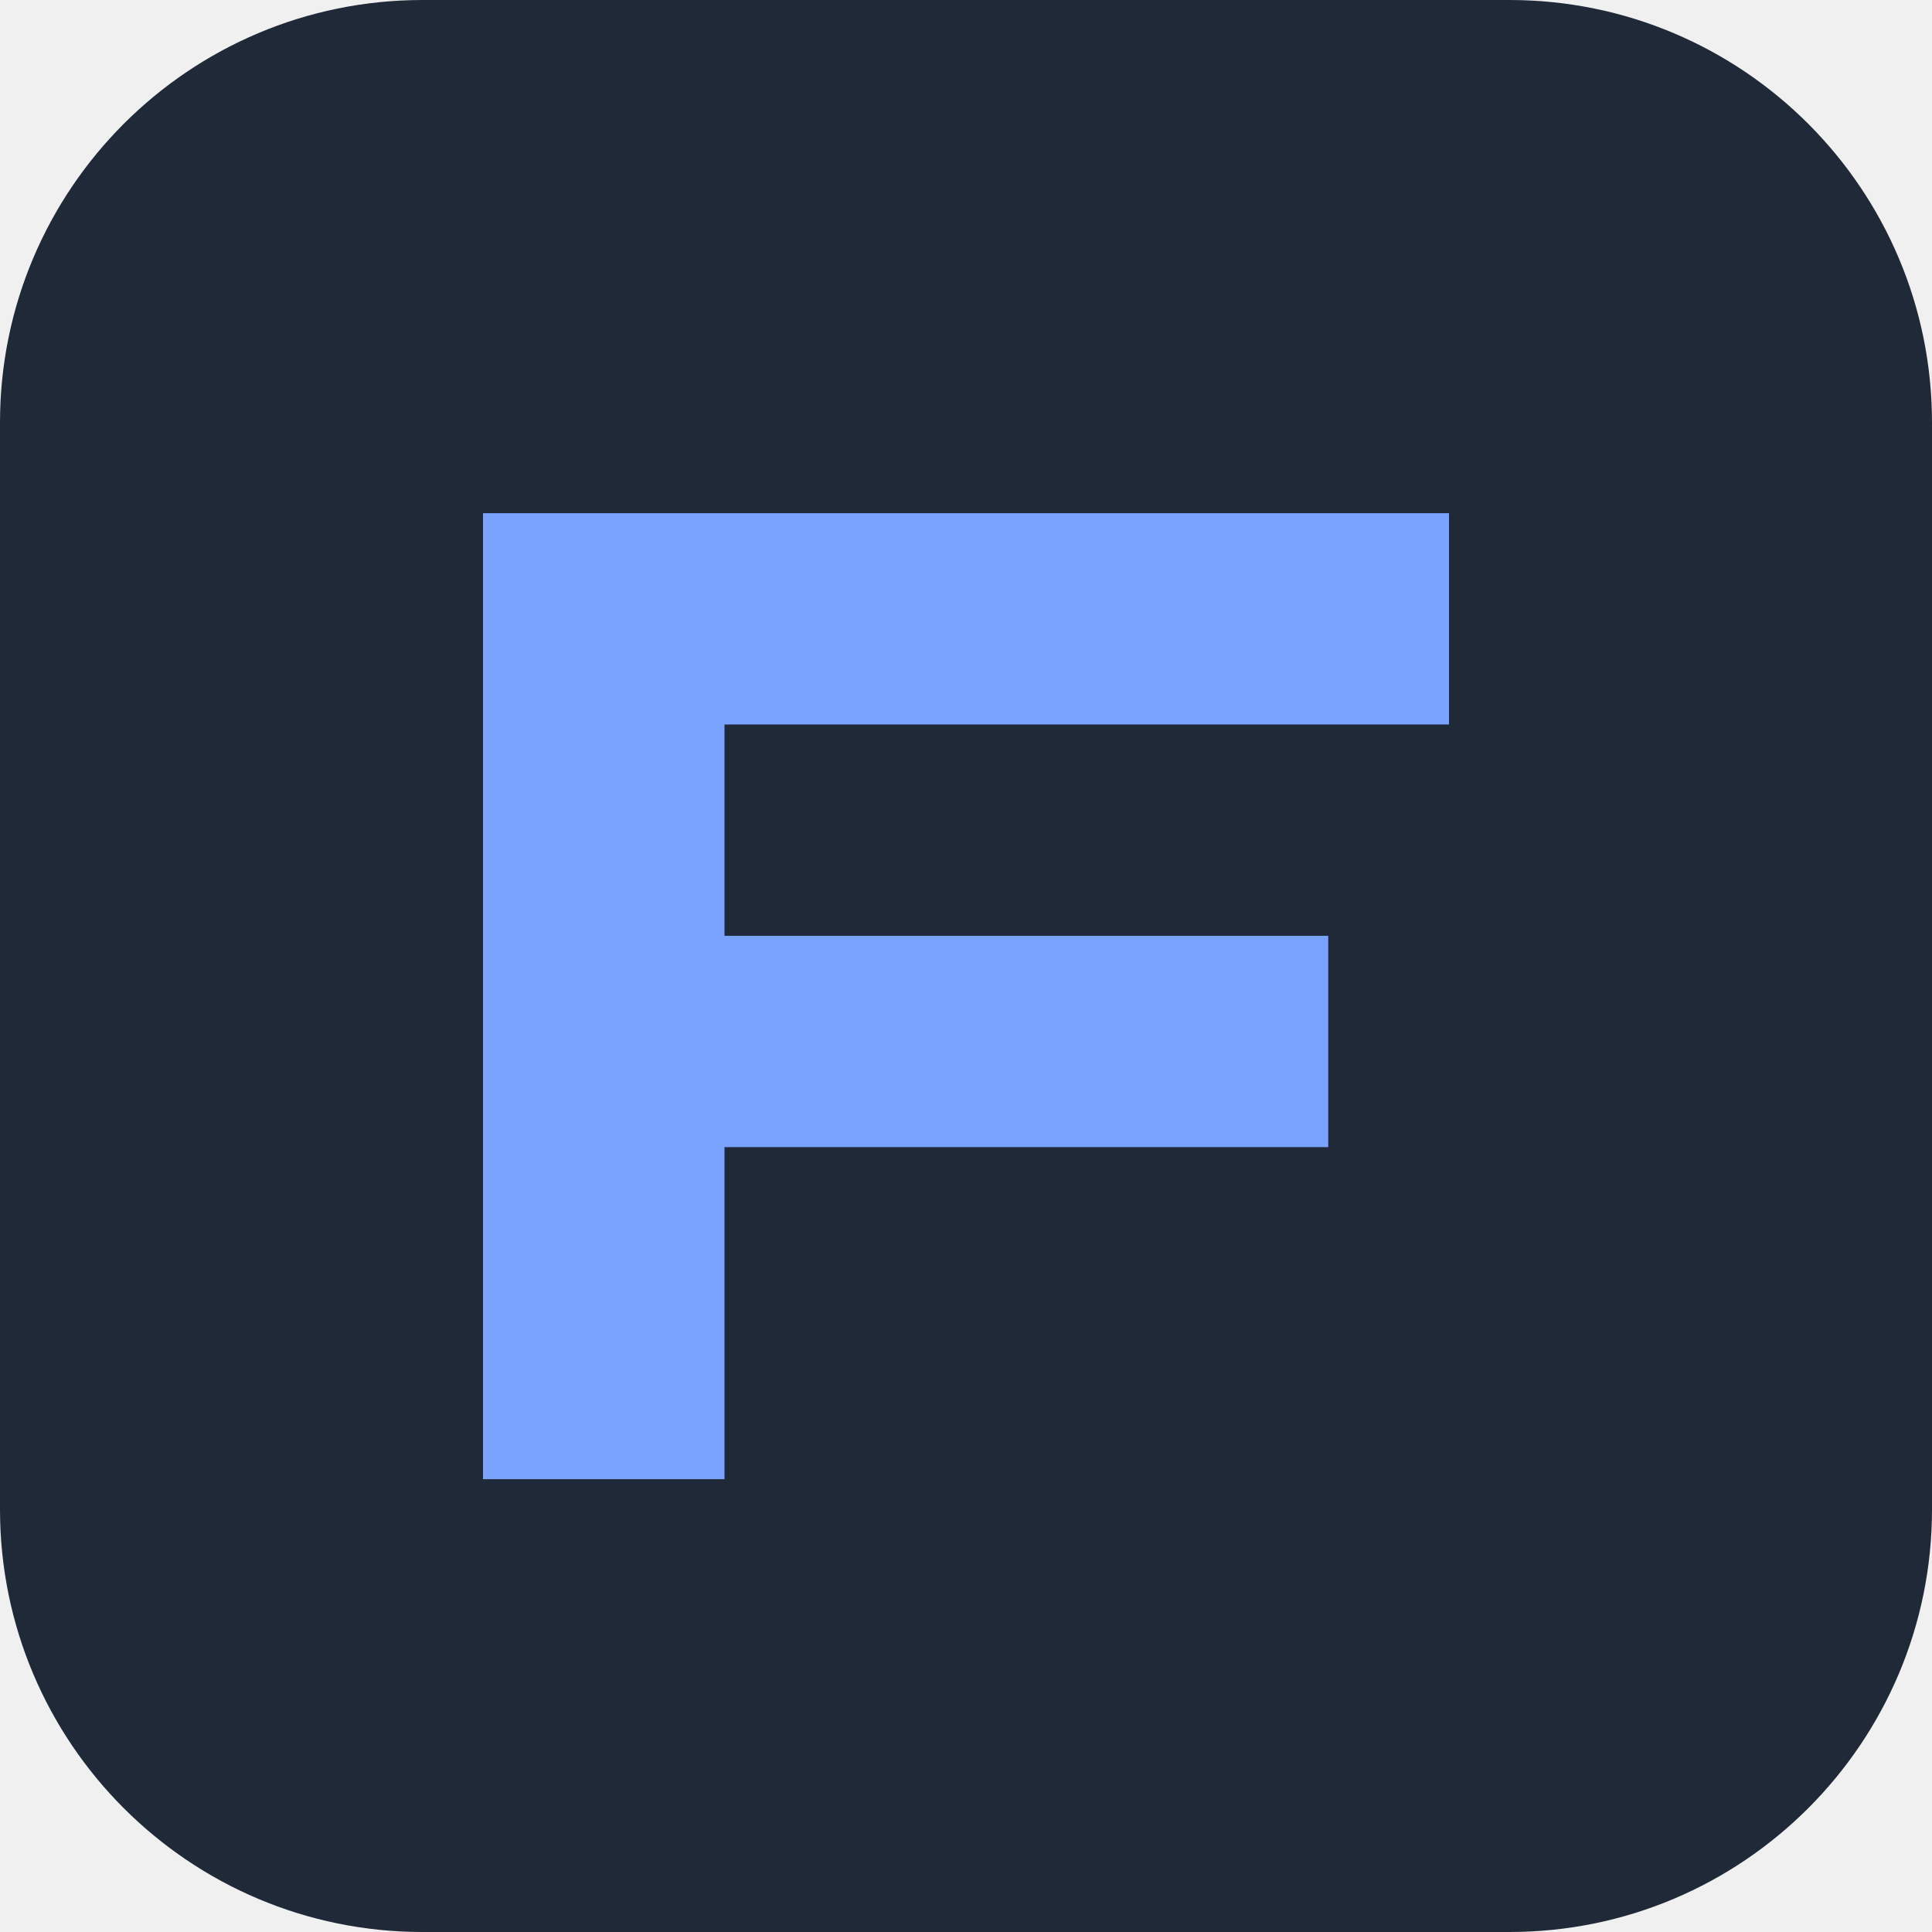
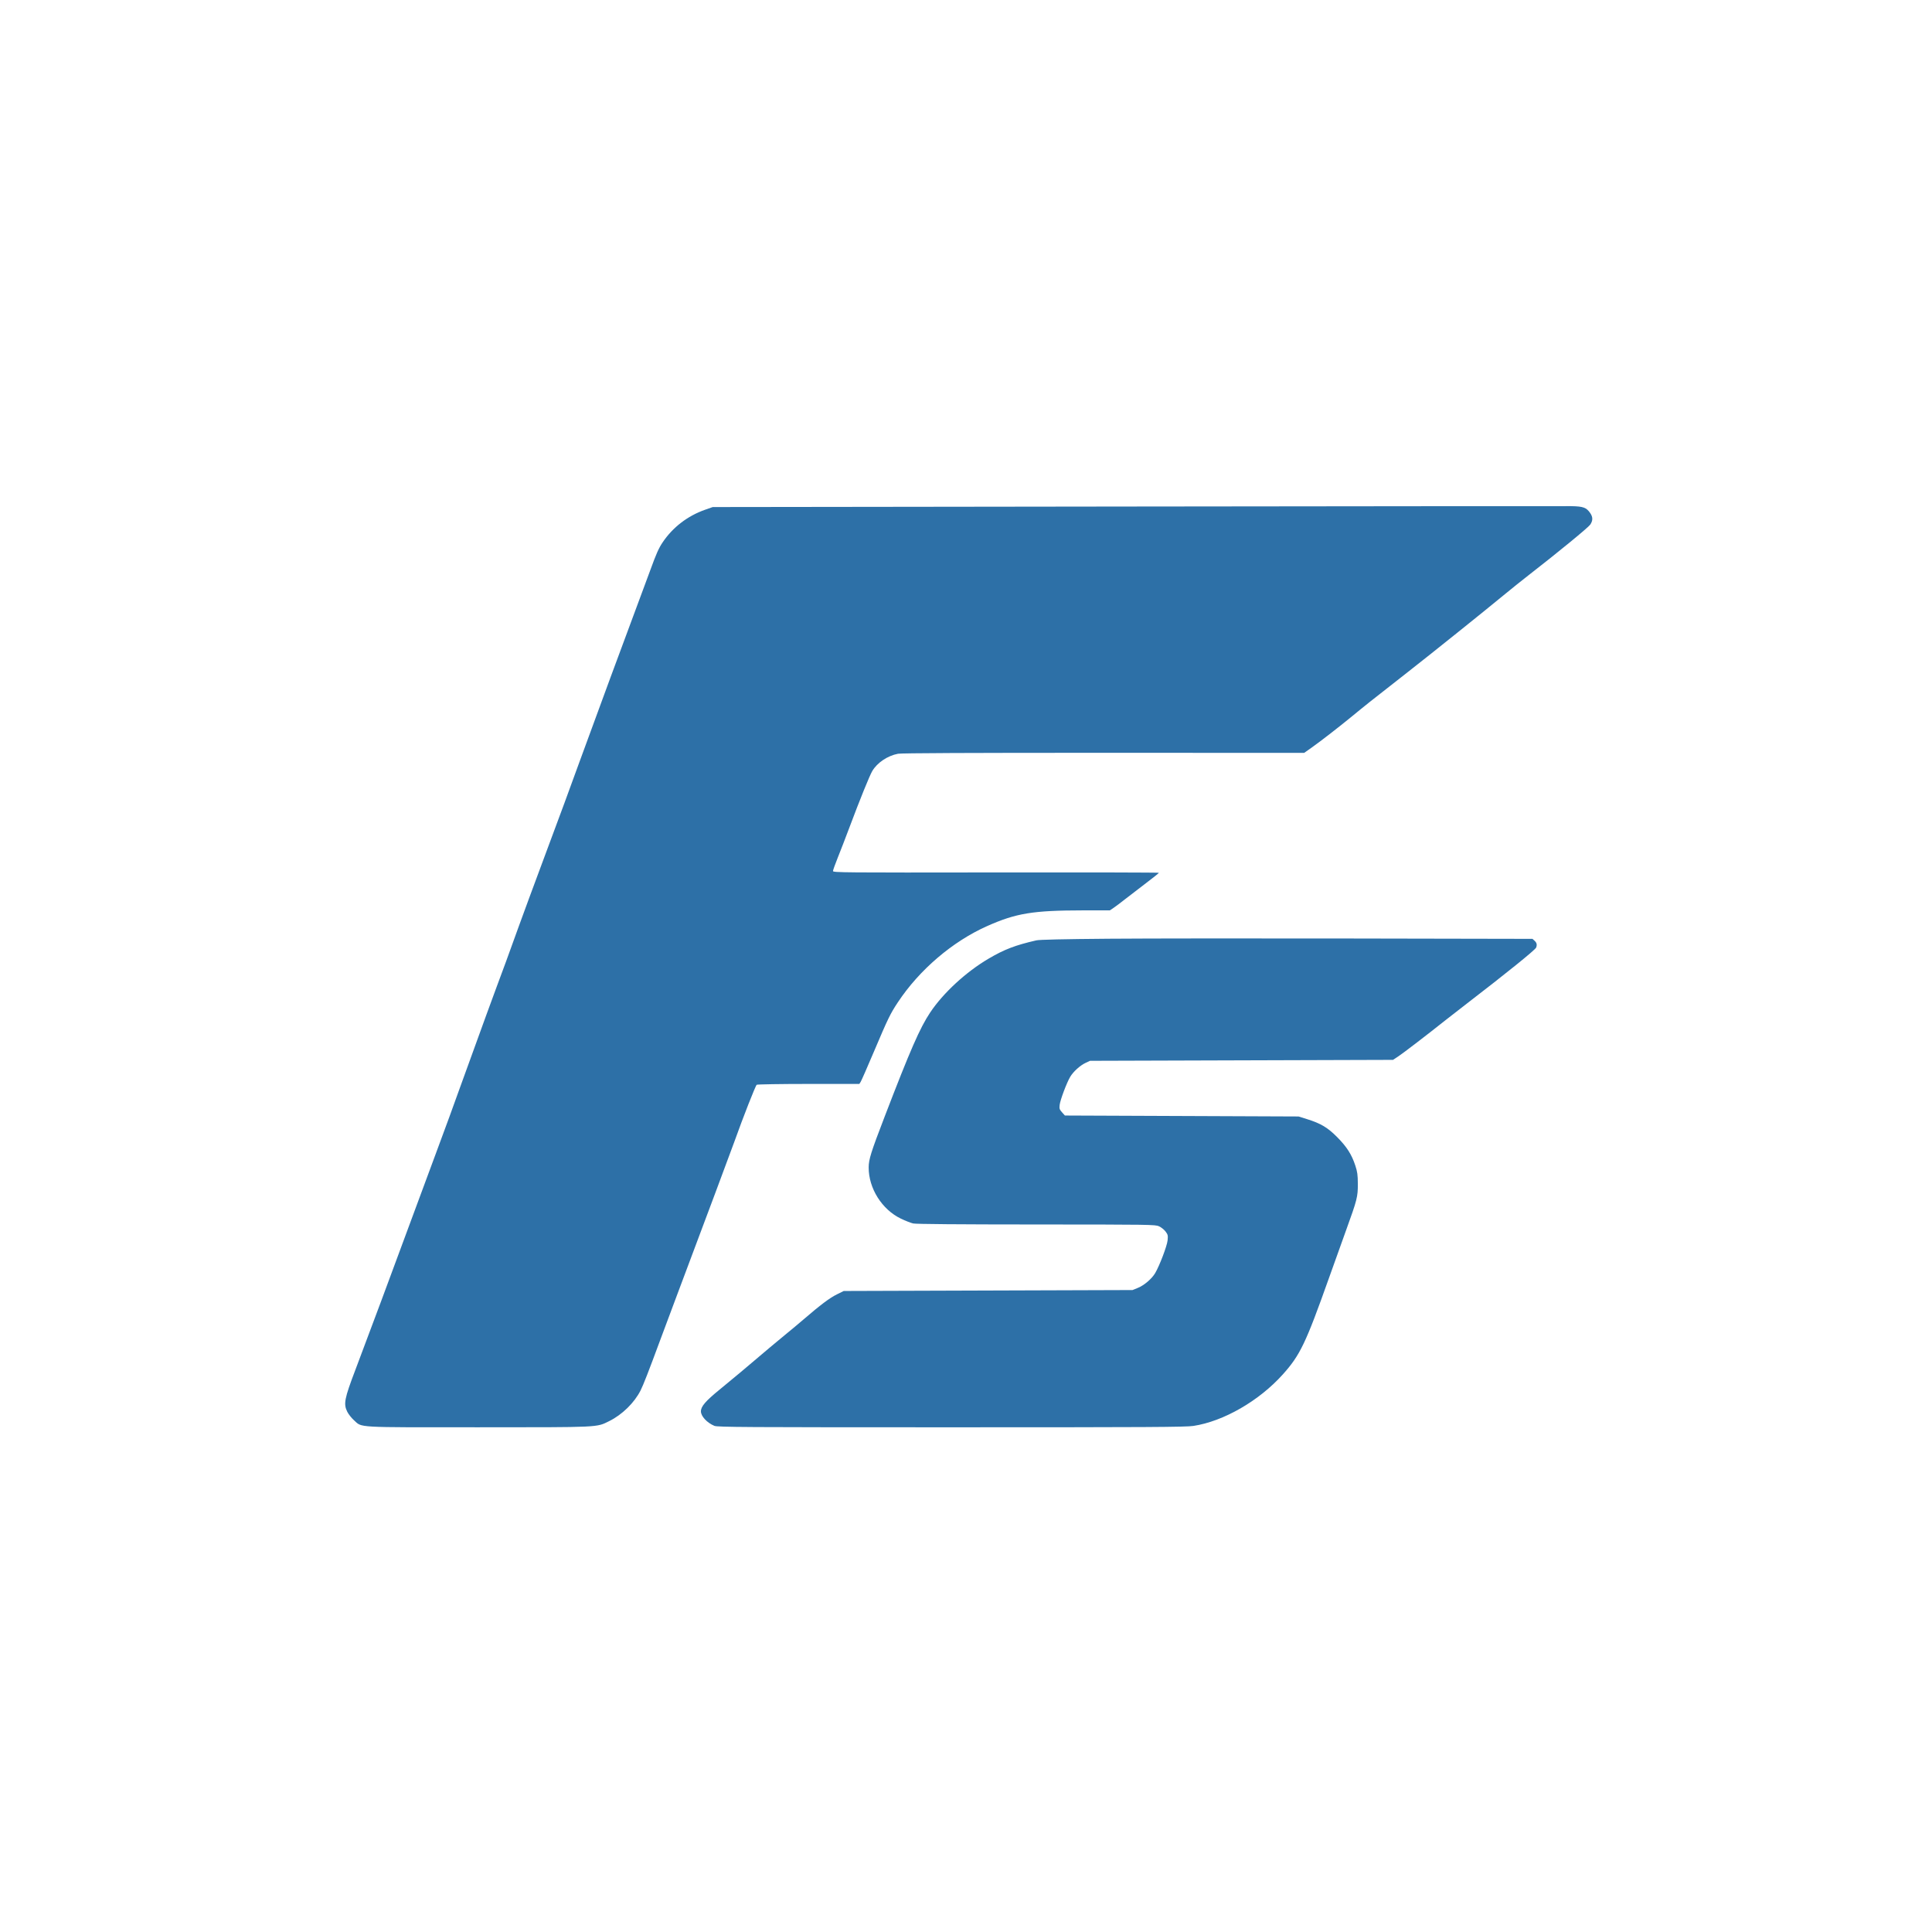
- <svg xmlns="http://www.w3.org/2000/svg" width="256" height="256" viewBox="0 0 256 256">
-   <rect width="256" height="256" rx="56" fill="#1f2937" />
-   <path d="M64 68h128v28H96v28h80v28H96v44H64z" fill="#7aa2ff" />
+ <svg xmlns="http://www.w3.org/2000/svg" width="2048" height="2048" viewBox="0 0 2048 2048" version="1.1">
+   <rect x="0" y="0" width="100%" height="100%" fill="#ffffff" />
+   <path d="M 1205 536.931 L 755.500 537.500 747.500 540.313 C 728.854 546.868, 713.087 558.987, 702.372 575 C 698.253 581.157, 695.634 587.044, 689.475 604 C 686.578 611.975, 681.653 625.250, 678.529 633.500 C 670.053 655.888, 625.076 777.747, 614.492 807 C 603.689 836.858, 595.409 859.292, 574.264 916 C 565.753 938.825, 554.959 968.075, 550.277 981 C 545.595 993.925, 539.398 1011.025, 536.508 1019 C 533.617 1026.975, 529.198 1038.900, 526.688 1045.500 C 524.178 1052.100, 519.136 1065.825, 515.484 1076 C 509.499 1092.676, 502.855 1110.989, 486.277 1156.500 C 483.272 1164.750, 478.879 1176.900, 476.514 1183.500 C 474.149 1190.100, 467.503 1208.100, 461.746 1223.500 C 455.988 1238.900, 445.069 1268.375, 437.480 1289 C 418.069 1341.754, 388.660 1420.695, 376.754 1452 C 365.058 1482.753, 363.992 1488.260, 368.129 1496.544 C 369.420 1499.128, 372.621 1503.171, 375.244 1505.529 C 384.128 1513.517, 375.028 1513.002, 506.928 1512.983 C 637.116 1512.963, 632.046 1513.202, 645.753 1506.457 C 659.420 1499.731, 672.423 1487.028, 679.024 1473.953 C 681.929 1468.198, 687.484 1453.957, 699.486 1421.500 C 702.943 1412.150, 711.267 1389.875, 717.984 1372 C 748.151 1291.722, 775.164 1219.466, 778.403 1210.392 C 787.675 1184.415, 800.913 1150.670, 802.136 1149.895 C 802.886 1149.420, 827.677 1149.024, 857.227 1149.015 L 910.954 1149 912.379 1146.750 C 913.162 1145.513, 919.524 1131, 926.515 1114.500 C 941.282 1079.651, 943.715 1074.637, 951.753 1062.500 C 974.563 1028.052, 1009.595 998.118, 1046.242 981.762 C 1077.005 968.031, 1094.912 965.088, 1148.018 965.031 L 1176.536 965 1180.518 962.317 C 1182.708 960.842, 1187.650 957.130, 1191.500 954.068 C 1195.350 951.007, 1205.250 943.399, 1213.500 937.161 C 1221.750 930.924, 1228.500 925.543, 1228.500 925.204 C 1228.500 924.865, 1150.763 924.694, 1055.750 924.823 C 894.231 925.044, 883 924.950, 883 923.372 C 883 922.444, 885.289 916.018, 888.087 909.092 C 890.885 902.166, 896.530 887.538, 900.630 876.585 C 911.334 847.994, 921.761 822.264, 924.620 817.385 C 929.822 808.510, 940.854 801.091, 951.961 799 C 955.598 798.315, 1028.415 797.987, 1169.961 798.017 L 1382.500 798.063 1390.681 792.282 C 1399.925 785.749, 1419.977 770.199, 1433.597 759 C 1448.610 746.656, 1450.035 745.526, 1489.645 714.527 C 1518.310 692.095, 1570.891 649.942, 1595.424 629.725 C 1602.616 623.799, 1613.675 614.936, 1620 610.029 C 1651.005 585.974, 1683.713 559.143, 1685.738 556.102 C 1688.602 551.800, 1688.605 548.193, 1685.747 543.952 C 1681.763 538.041, 1678.273 536.753, 1665.676 536.546 C 1659.529 536.445, 1452.225 536.618, 1205 536.931 M 1175 995.092 C 1126.795 995.490, 1101.871 996.057, 1098.500 996.831 C 1076.261 1001.938, 1064.600 1006.408, 1047.956 1016.205 C 1023.943 1030.340, 999.864 1052.539, 986.002 1073.319 C 975.140 1089.603, 964.986 1112.828, 937.828 1183.500 C 923.188 1221.599, 920.867 1228.977, 920.833 1237.522 C 920.747 1259.689, 934.885 1282.158, 955 1291.819 C 959.675 1294.064, 965.525 1296.363, 968 1296.926 C 970.938 1297.595, 1016.224 1297.967, 1098.500 1297.998 C 1219.371 1298.042, 1224.668 1298.120, 1228.616 1299.913 C 1230.880 1300.941, 1233.979 1303.417, 1235.503 1305.415 C 1238.004 1308.693, 1238.219 1309.605, 1237.712 1314.774 C 1237.133 1320.691, 1229.257 1341.473, 1224.552 1349.502 C 1221.012 1355.543, 1212.879 1362.498, 1206.202 1365.196 L 1200.500 1367.500 1047.448 1368 L 894.395 1368.500 886.948 1372.187 C 879.458 1375.896, 869.580 1383.323, 852 1398.464 C 846.775 1402.964, 838.675 1409.737, 834 1413.515 C 829.325 1417.292, 821.502 1423.784, 816.615 1427.942 C 792.392 1448.549, 776.161 1462.151, 762.774 1473.061 C 747.916 1485.170, 742.996 1490.901, 743.004 1496.088 C 743.012 1501.277, 749.424 1508.190, 757.272 1511.469 C 760.528 1512.830, 788.444 1512.999, 1008.218 1512.994 C 1218.094 1512.989, 1256.937 1512.771, 1265 1511.551 C 1296.941 1506.721, 1334.645 1485.021, 1359.786 1457 C 1378.118 1436.569, 1384.136 1424.027, 1408.495 1355.500 C 1414.361 1339, 1422.681 1315.782, 1426.984 1303.905 C 1438.613 1271.811, 1439.425 1268.600, 1439.359 1255 C 1439.312 1245.383, 1438.873 1242.190, 1436.677 1235.500 C 1432.836 1223.798, 1427.648 1215.667, 1417.500 1205.444 C 1407.333 1195.201, 1400.125 1190.897, 1385.463 1186.312 L 1376.500 1183.509 1252.668 1183.005 L 1128.835 1182.500 1125.796 1179.098 C 1123.086 1176.065, 1122.817 1175.199, 1123.305 1171.098 C 1123.925 1165.894, 1130.670 1147.945, 1134.393 1141.593 C 1137.646 1136.041, 1145.013 1129.346, 1150.824 1126.661 L 1155.500 1124.500 1316.087 1124 L 1476.674 1123.500 1482.477 1119.647 C 1487.780 1116.126, 1513.346 1096.516, 1532.123 1081.568 C 1536.315 1078.231, 1546.440 1070.354, 1554.623 1064.064 C 1597.021 1031.473, 1627.445 1006.890, 1628.372 1004.474 C 1629.511 1001.505, 1629.030 999.377, 1626.750 997.289 L 1624.500 995.230 1435.500 994.865 C 1331.550 994.664, 1214.325 994.766, 1175 995.092" stroke="none" fill="#2d70a7" fill-rule="evenodd" />
</svg>
